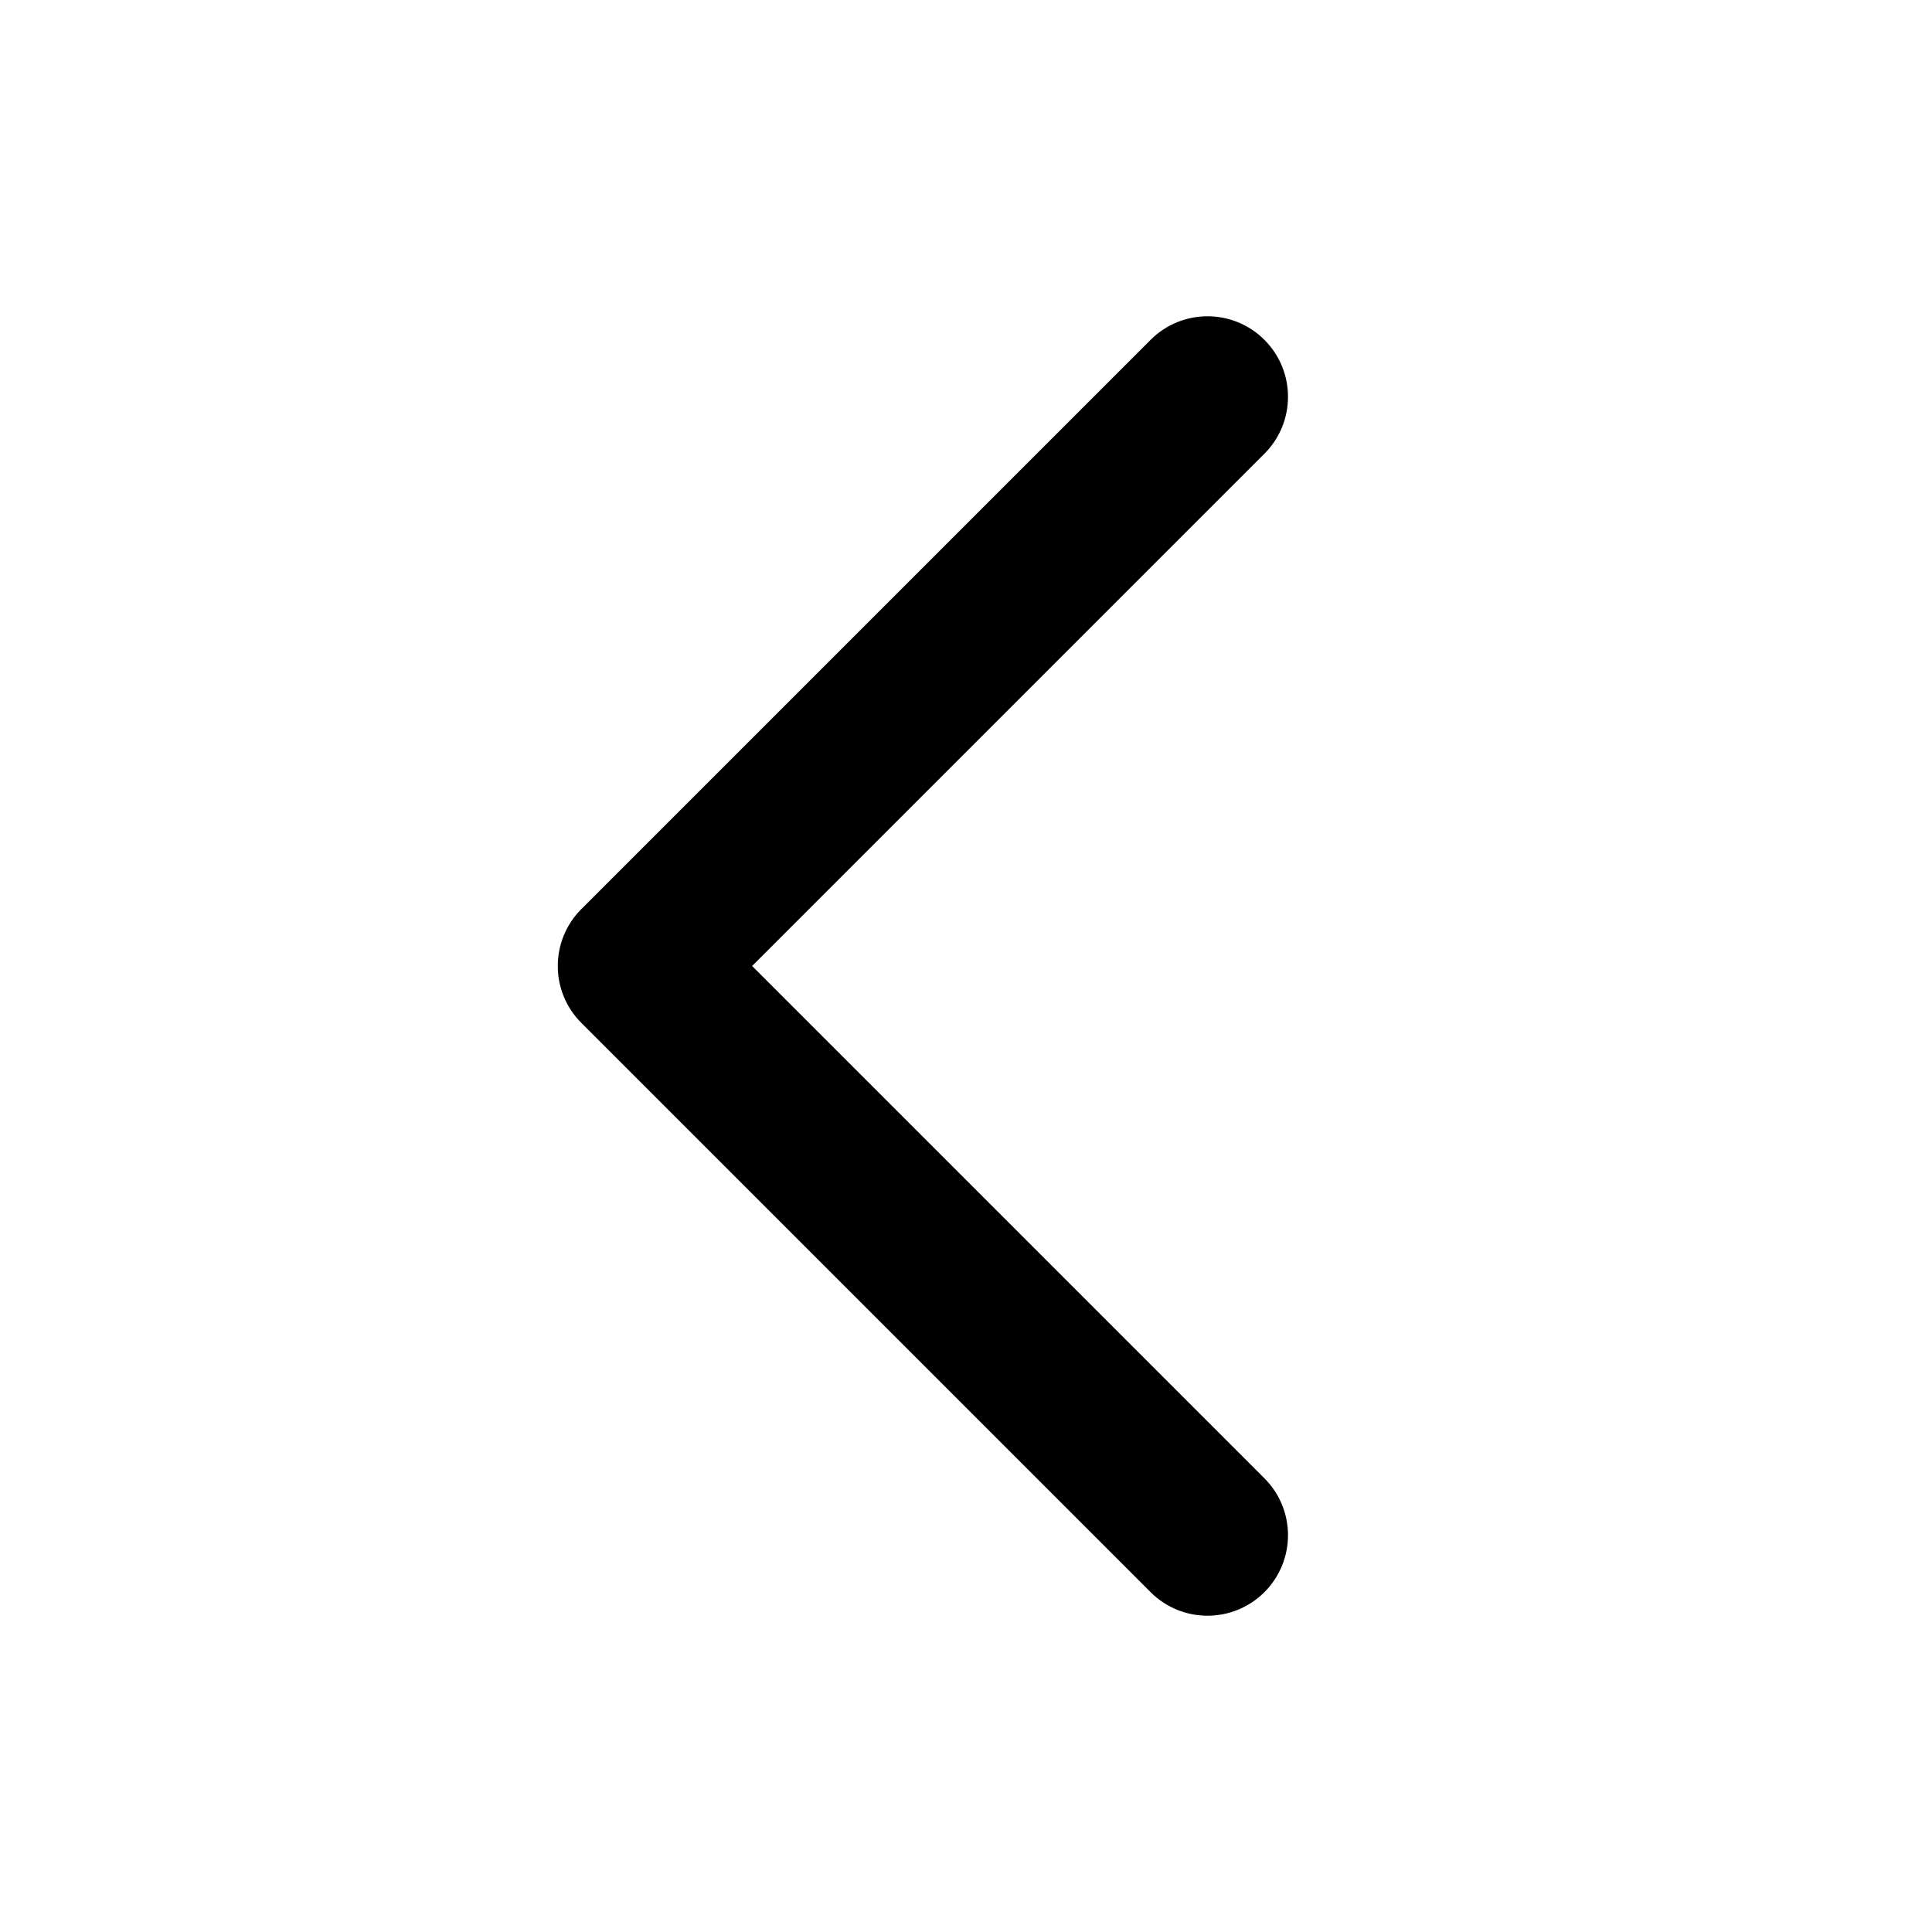
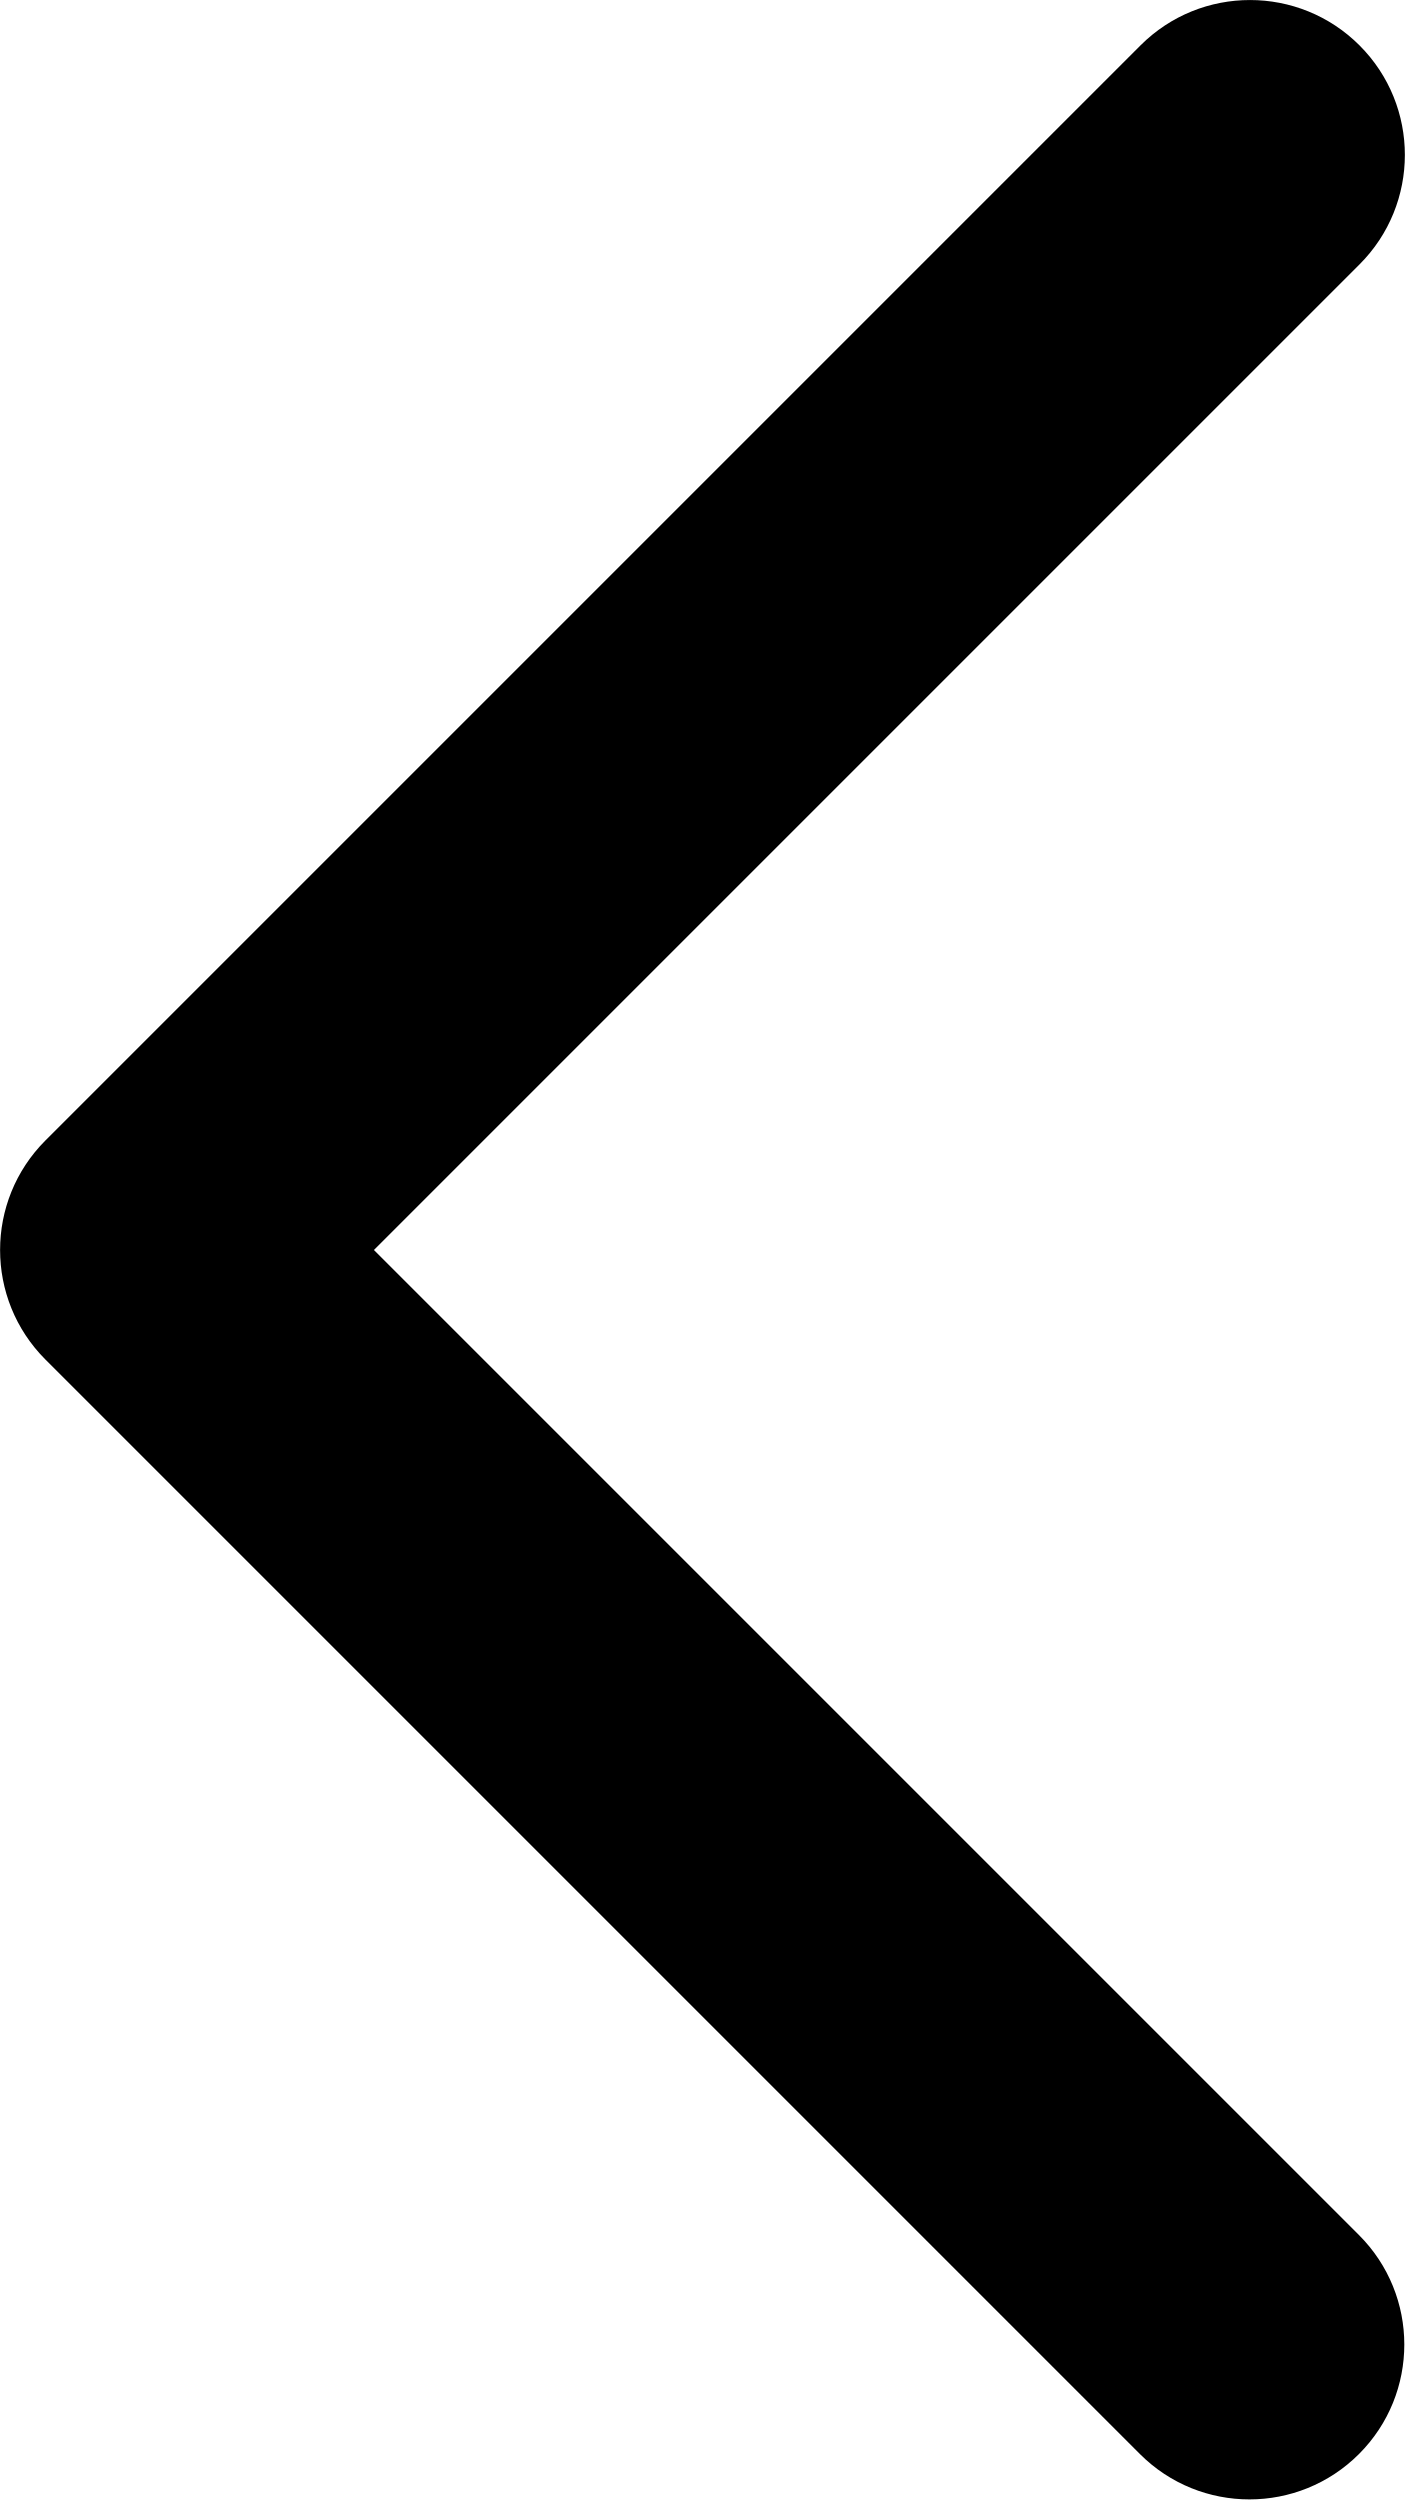
- <svg xmlns="http://www.w3.org/2000/svg" t="1546572870559" class="icon" style="" viewBox="0 0 1024 1024" version="1.1" p-id="5344" width="200" height="200">
-   <defs>
-     <style type="text/css" />
-   </defs>
-   <path d="M398.64 512l271.53 271.529c16.662 16.662 16.662 43.677 0 60.34-16.662 16.662-43.678 16.662-60.34 0l-301.699-301.7c-16.662-16.661-16.662-43.677 0-60.339l301.7-301.699c16.661-16.662 43.677-16.662 60.339 0 16.662 16.663 16.662 43.678 0 60.34L398.64 512z" fill="" p-id="5345" />
+ <svg xmlns="http://www.w3.org/2000/svg" viewBox="0 0 75.59 134.52">
+   <g id="图层_2" data-name="图层 2">
+     <g id="图层_1-2" data-name="图层 1">
+       <path d="M20.12,67.26l53,53a8.33,8.33,0,0,1-11.78,11.79L2.44,73.15a8.34,8.34,0,0,1,0-11.78L61.37,2.44A8.33,8.33,0,1,1,73.15,14.23Z" />
+     </g>
+   </g>
</svg>
